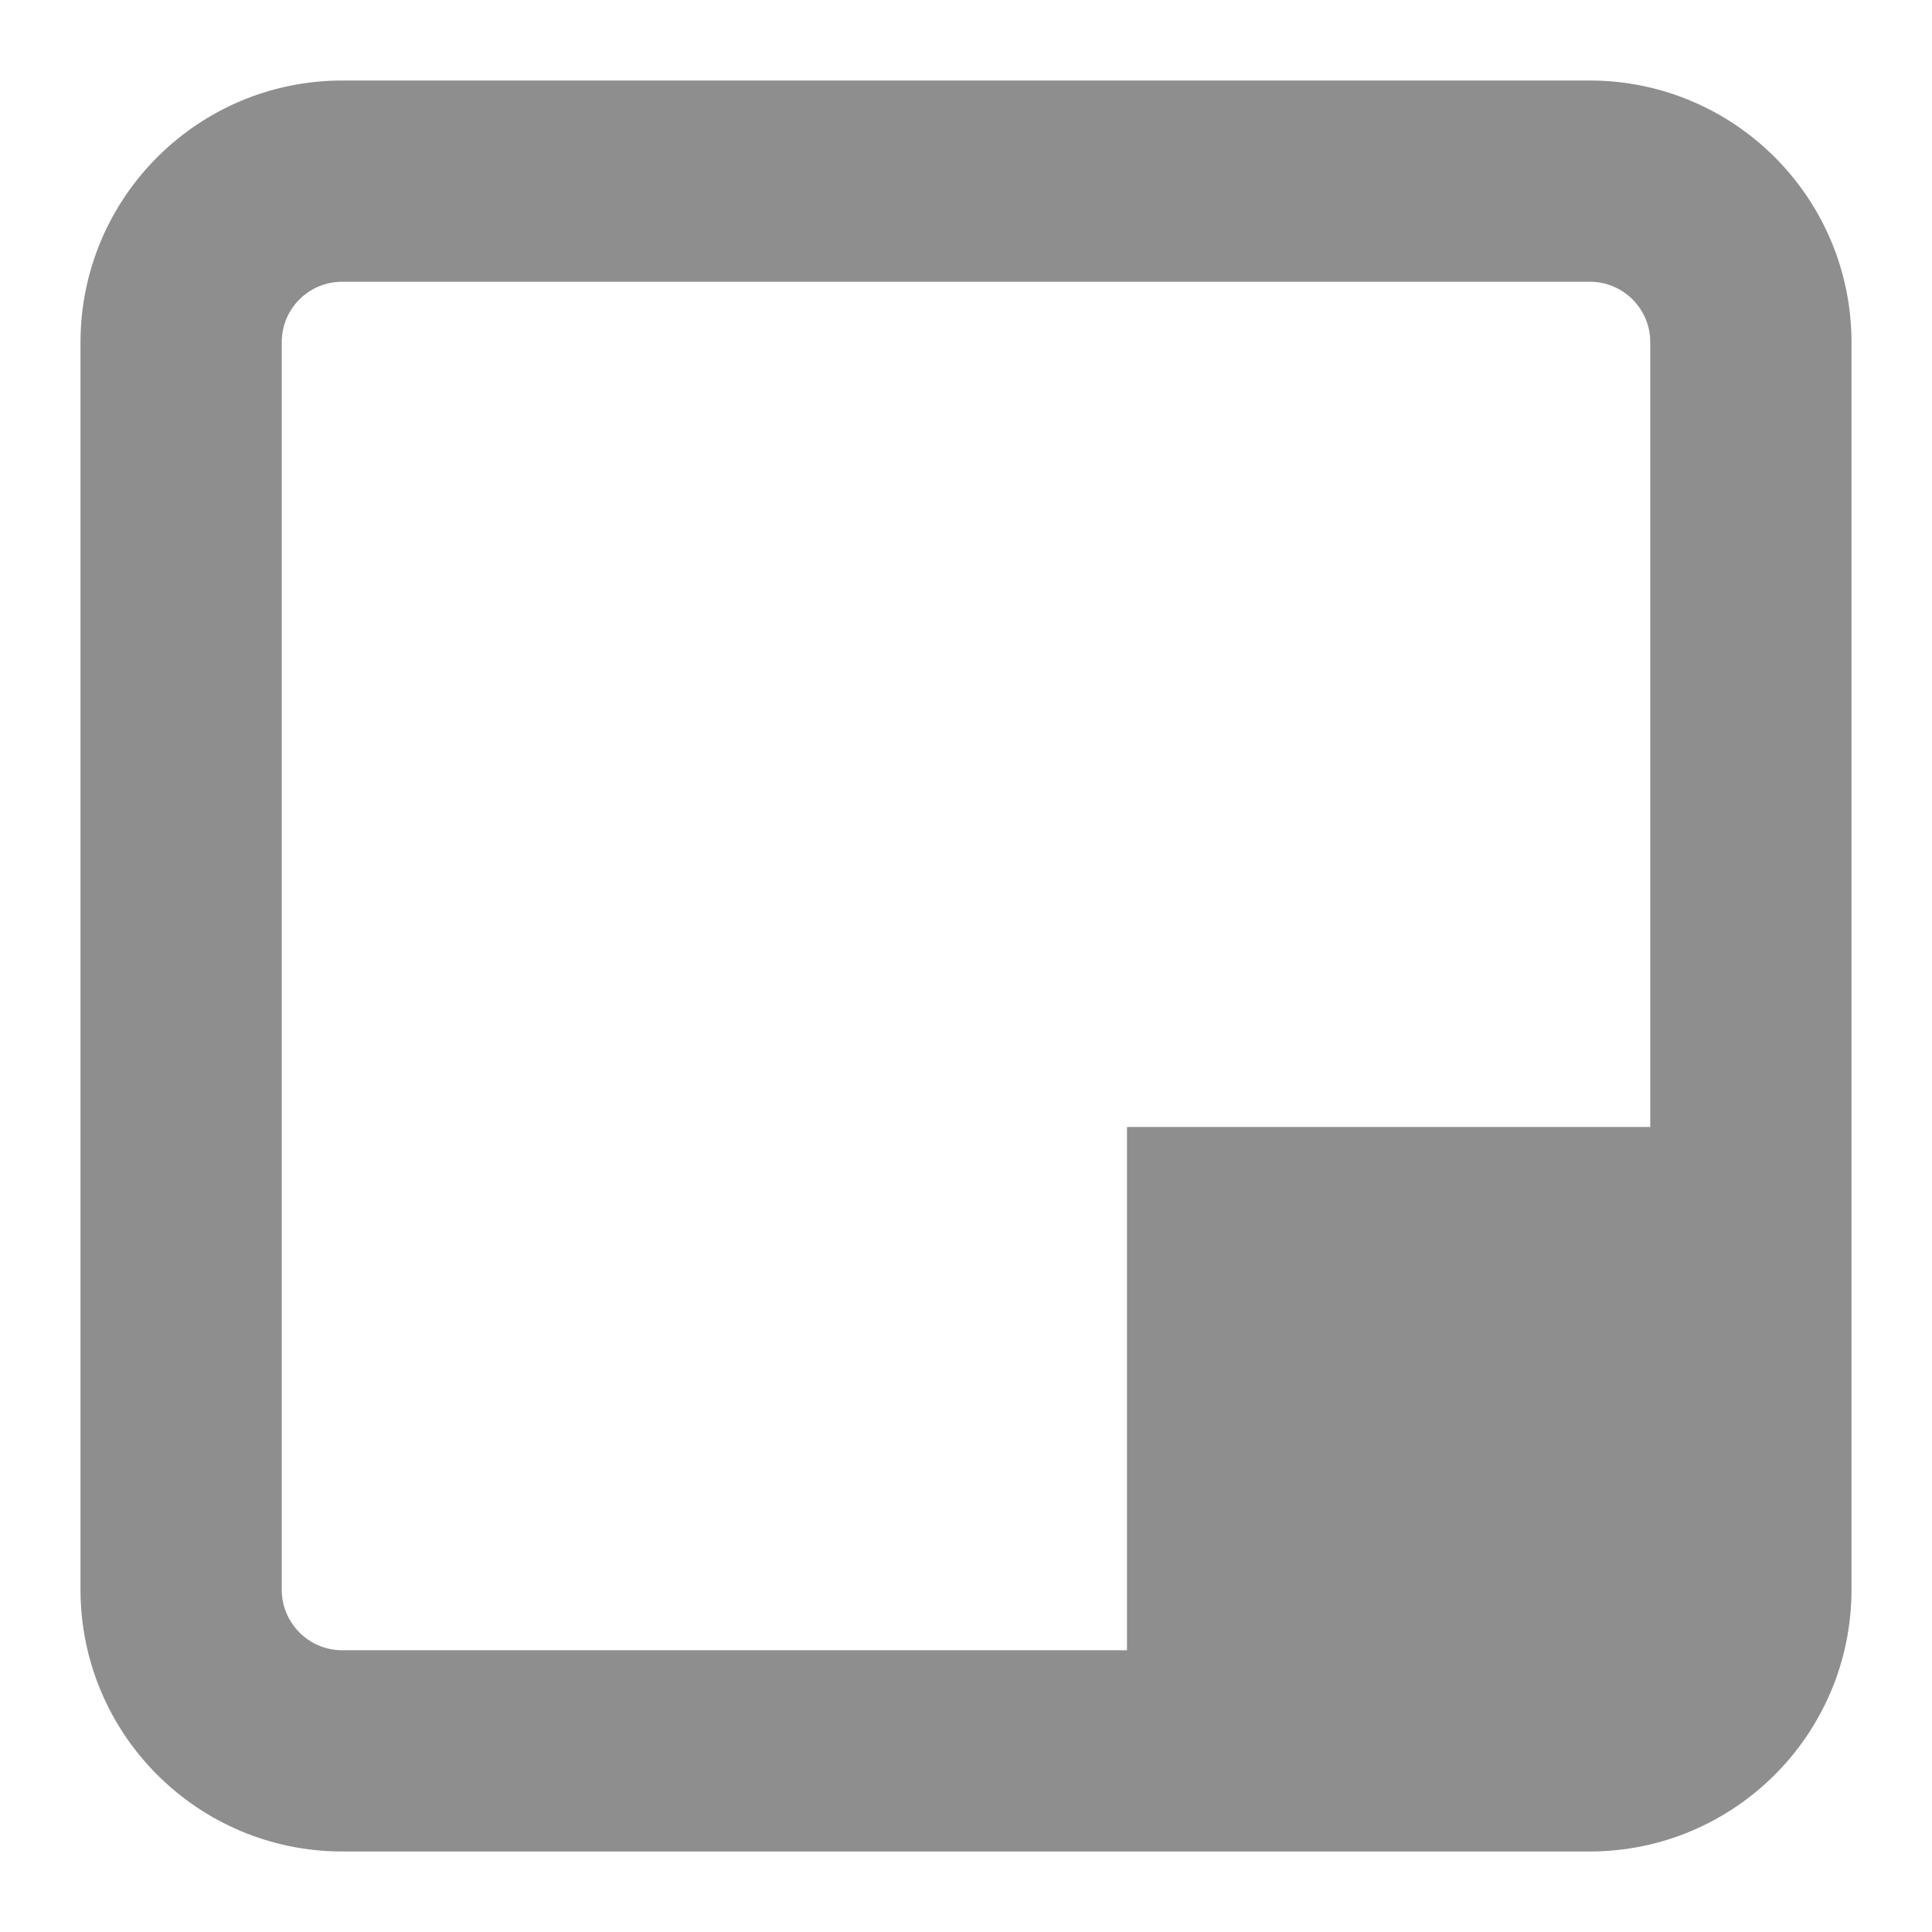
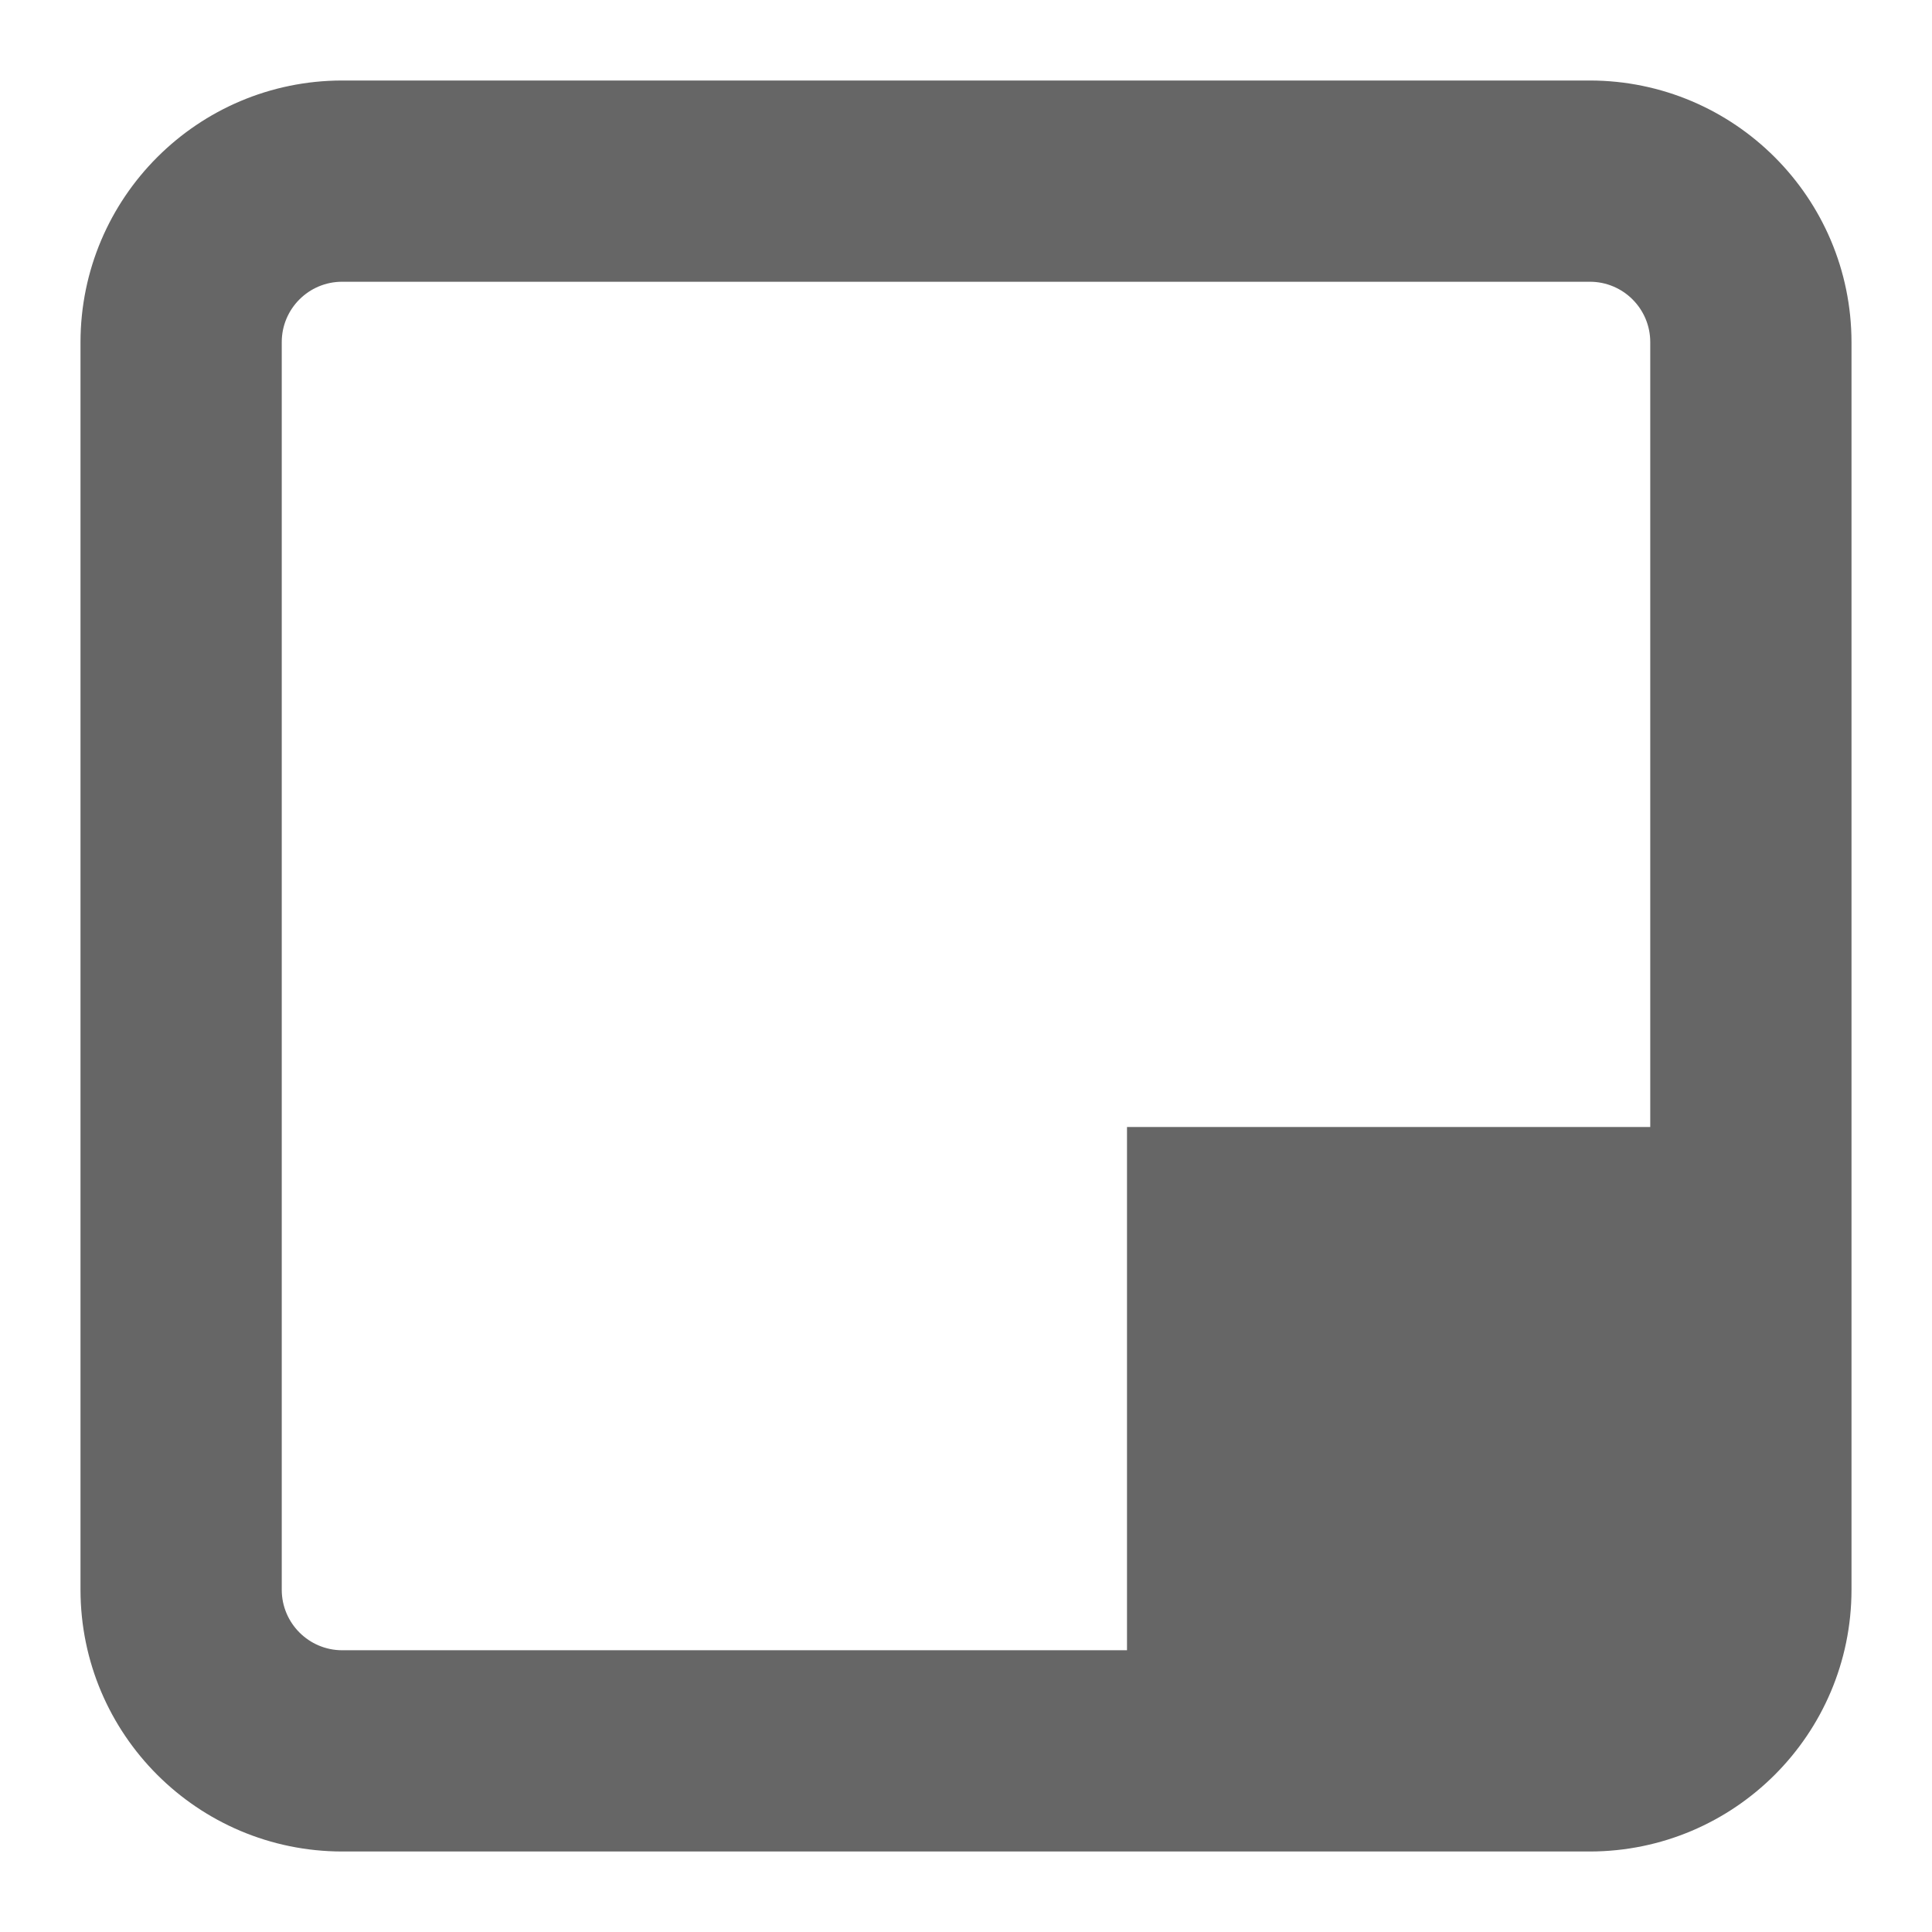
<svg xmlns="http://www.w3.org/2000/svg" width="24" height="24">
-   <path fill="#8E8E8E" d="M3.5 19.75V4.25a.75.75 0 0 1 .75-.75h15.5a.75.75 0 0 1 .75.75V14H14v6.5H4.25a.752.752 0 0 1-.75-.75M19.75 1H4.25A3.254 3.254 0 0 0 1 4.25v15.5A3.254 3.254 0 0 0 4.25 23h15.5A3.254 3.254 0 0 0 23 19.75V4.25A3.254 3.254 0 0 0 19.75 1" />
+   <path fill="#666" d="M3.5 19.75V4.25a.75.75 0 0 1 .75-.75h15.5a.75.75 0 0 1 .75.75V14H14v6.5H4.25a.752.752 0 0 1-.75-.75M19.75 1H4.25A3.254 3.254 0 0 0 1 4.25v15.5A3.254 3.254 0 0 0 4.25 23h15.5A3.254 3.254 0 0 0 23 19.75V4.25A3.254 3.254 0 0 0 19.75 1" />
</svg>
